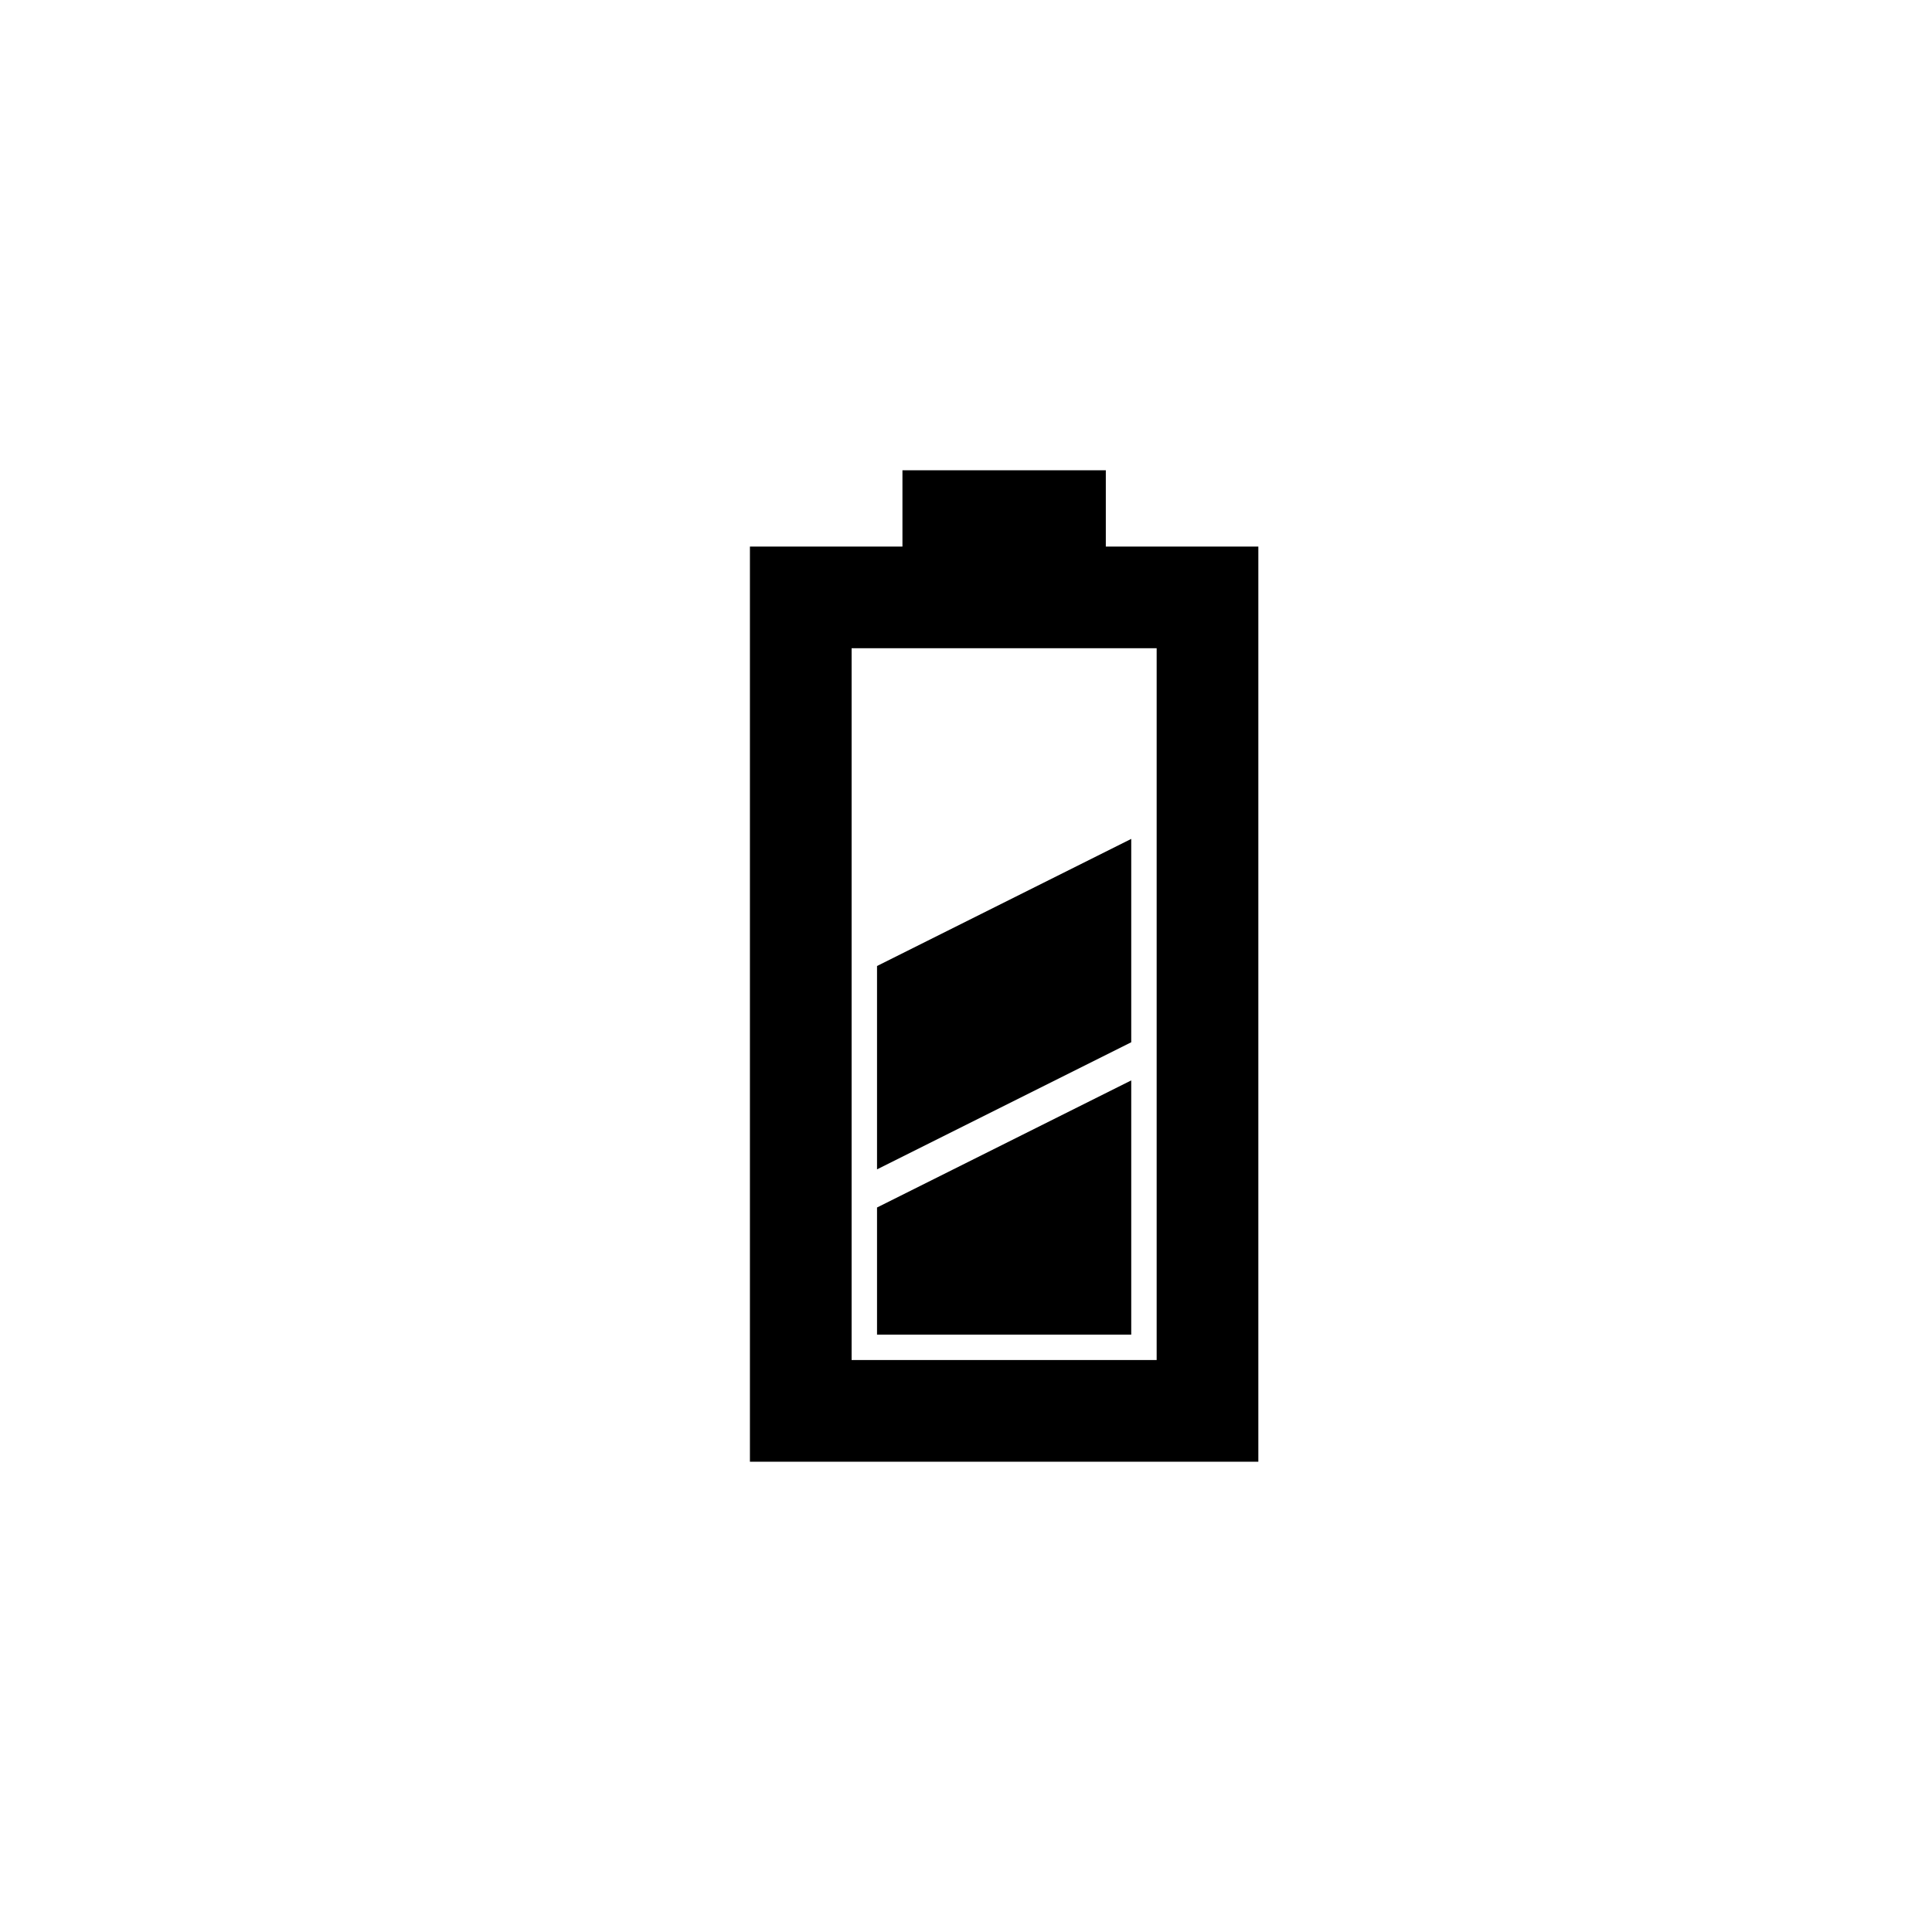
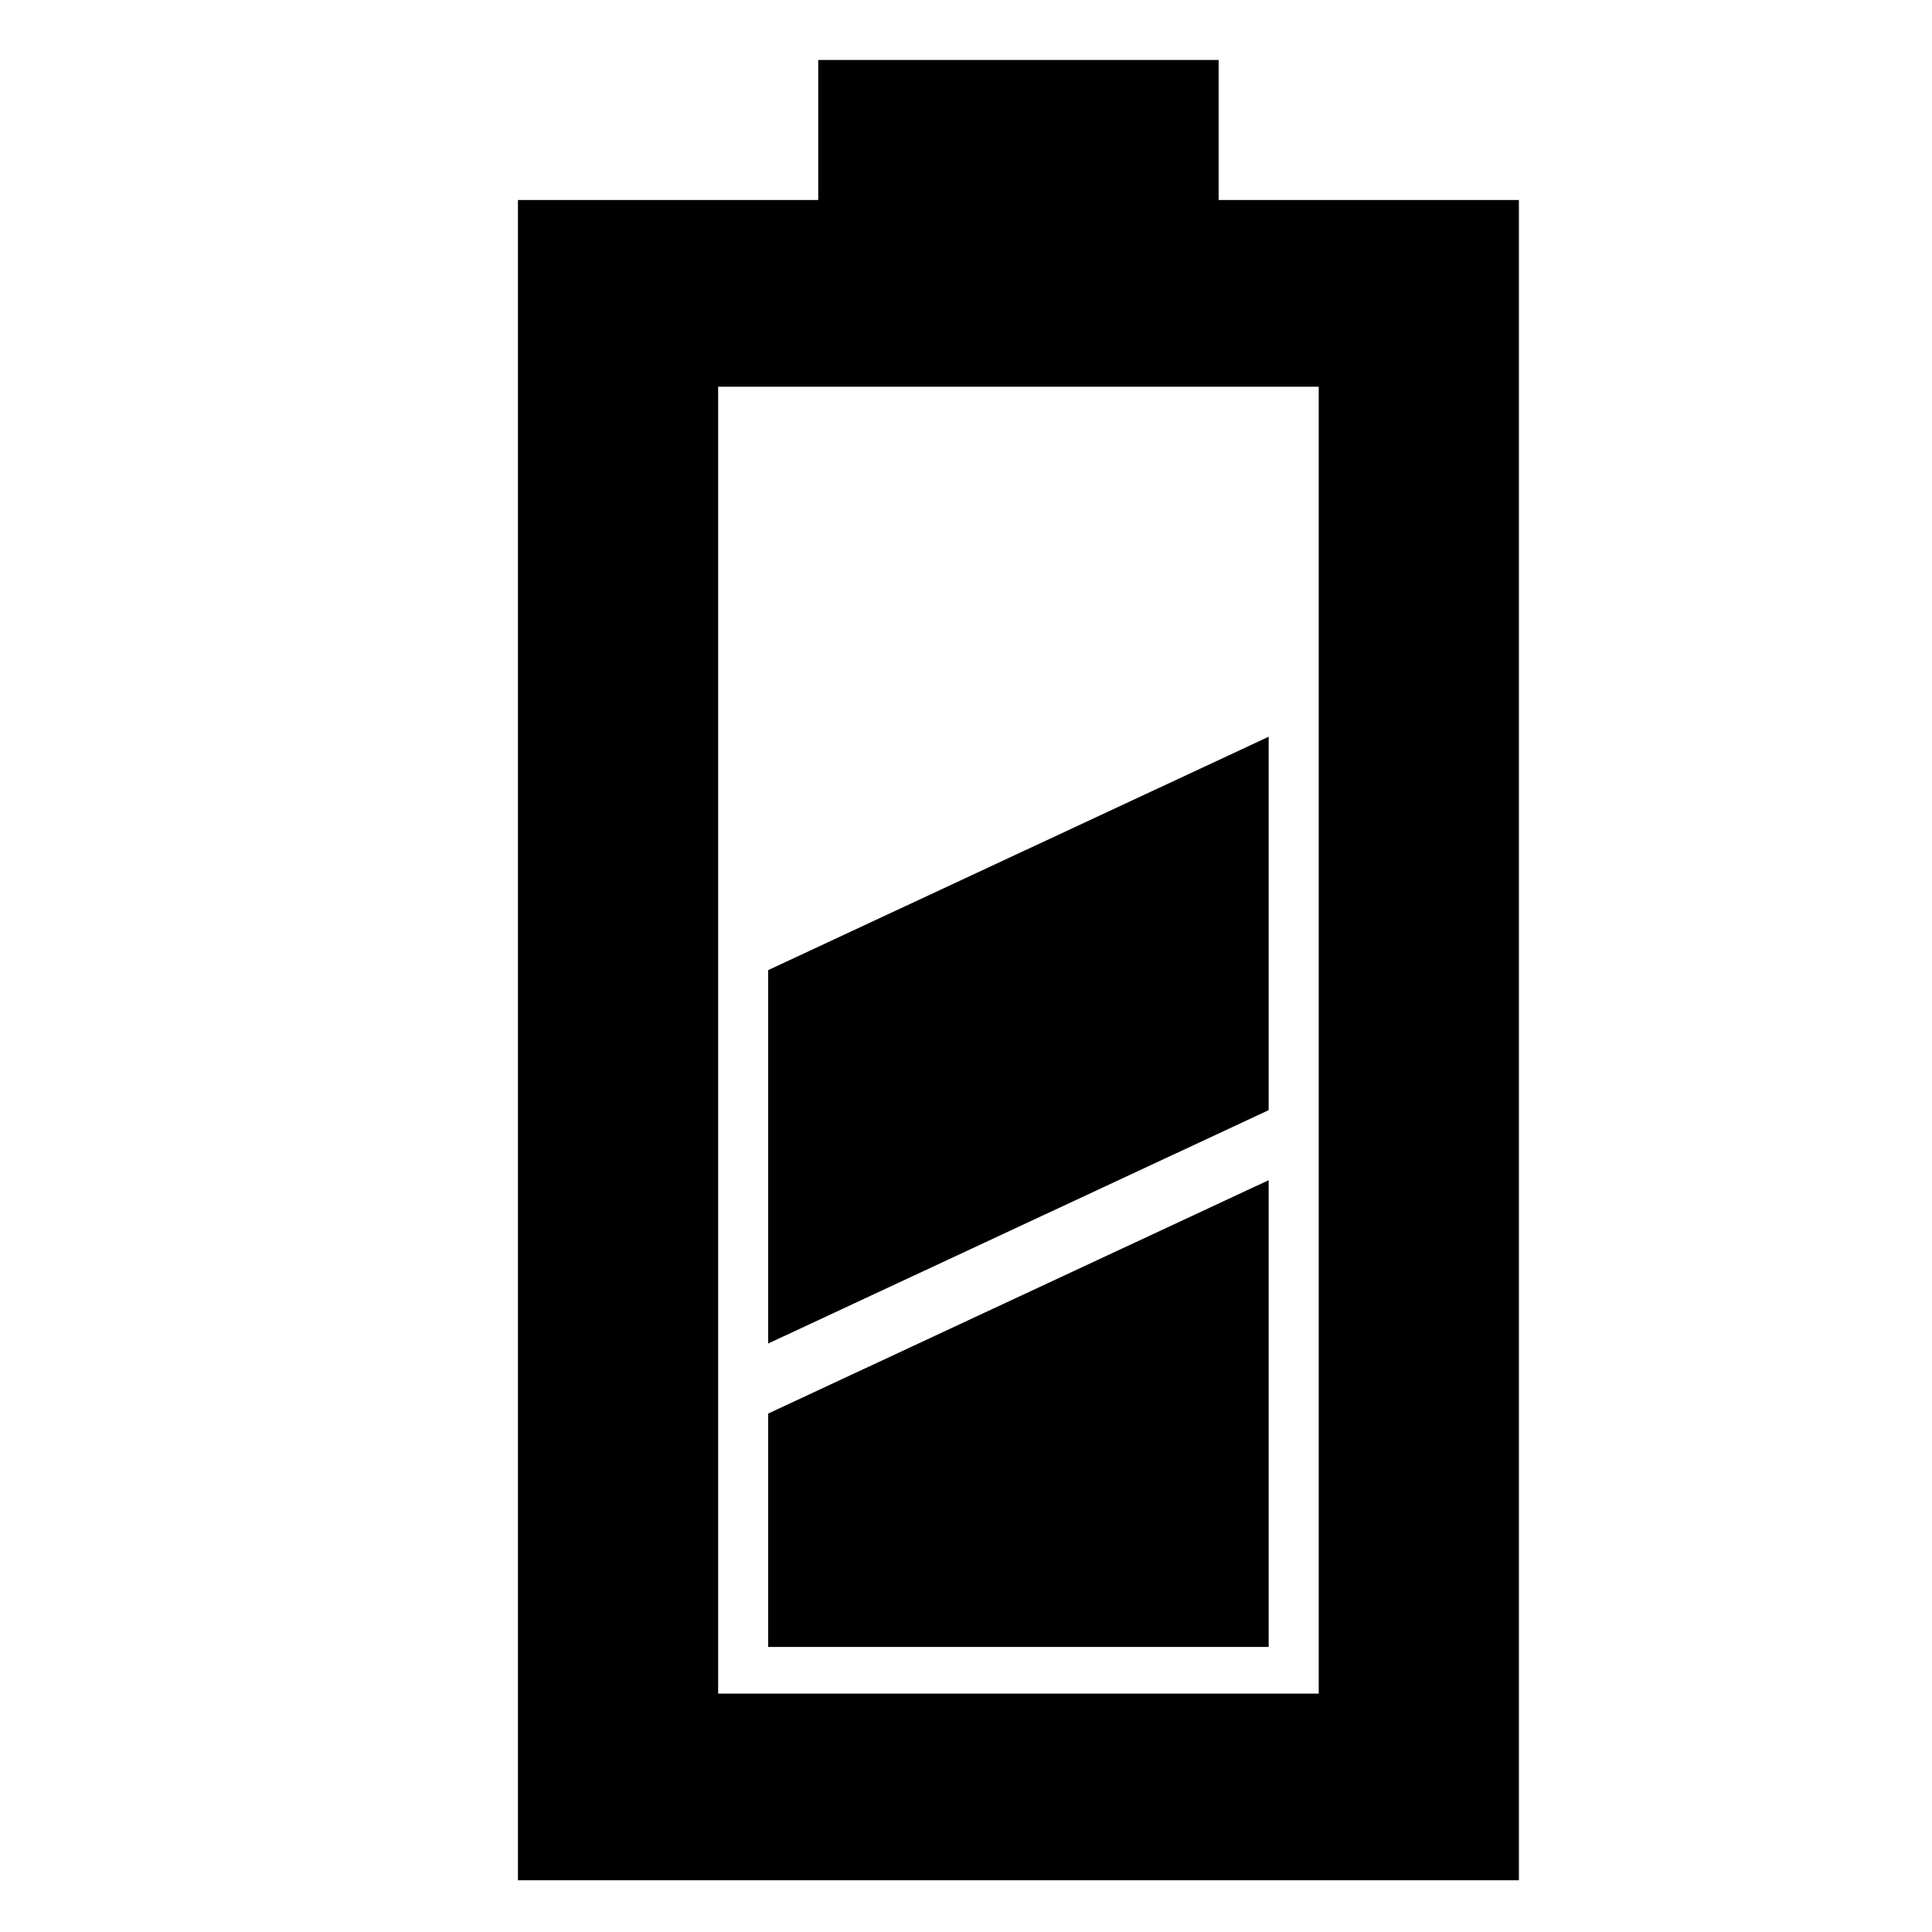
<svg xmlns="http://www.w3.org/2000/svg" version="1.1" baseProfile="full" width="76" height="76" viewBox="0 0 76.00 76.00" enable-background="new 0 0 76.00 76.00" xml:space="preserve">
-   <path transform="rotate(-90 39.5,38) " fill="#000000" fill-opacity="1" stroke-width="0.2" stroke-linejoin="round" d="M 59,34L 59,42L 56,42L 56,48L 20,48L 20,28L 56,28L 56,34L 59,34 Z M 24,32L 24,44L 52,44L 52,32L 24,32 Z M 25,43L 25,33L 30,33L 35,43L 25,43 Z M 31.5,33L 39.5,33L 44.5,43L 36.5,43L 31.5,33 Z " />
+   <path stroke="null" fill="#000000" stroke-width="0.2" stroke-linejoin="round" d="m32.188,2.359l15.75,0l0,5.508l11.812,0l0,66.099l-39.375,0l0,-66.099l11.812,0l0,-5.508zm-3.938,64.263l23.625,0l0,-51.41l-23.625,0l0,51.41zm21.656,-1.836l-19.688,0l0,-9.18l19.688,-9.18l0,18.361l0,-0zm-19.688,-11.935l0,-14.689l19.688,-9.18l0,14.689l-19.688,9.18z" id="svg_1" />
</svg>
